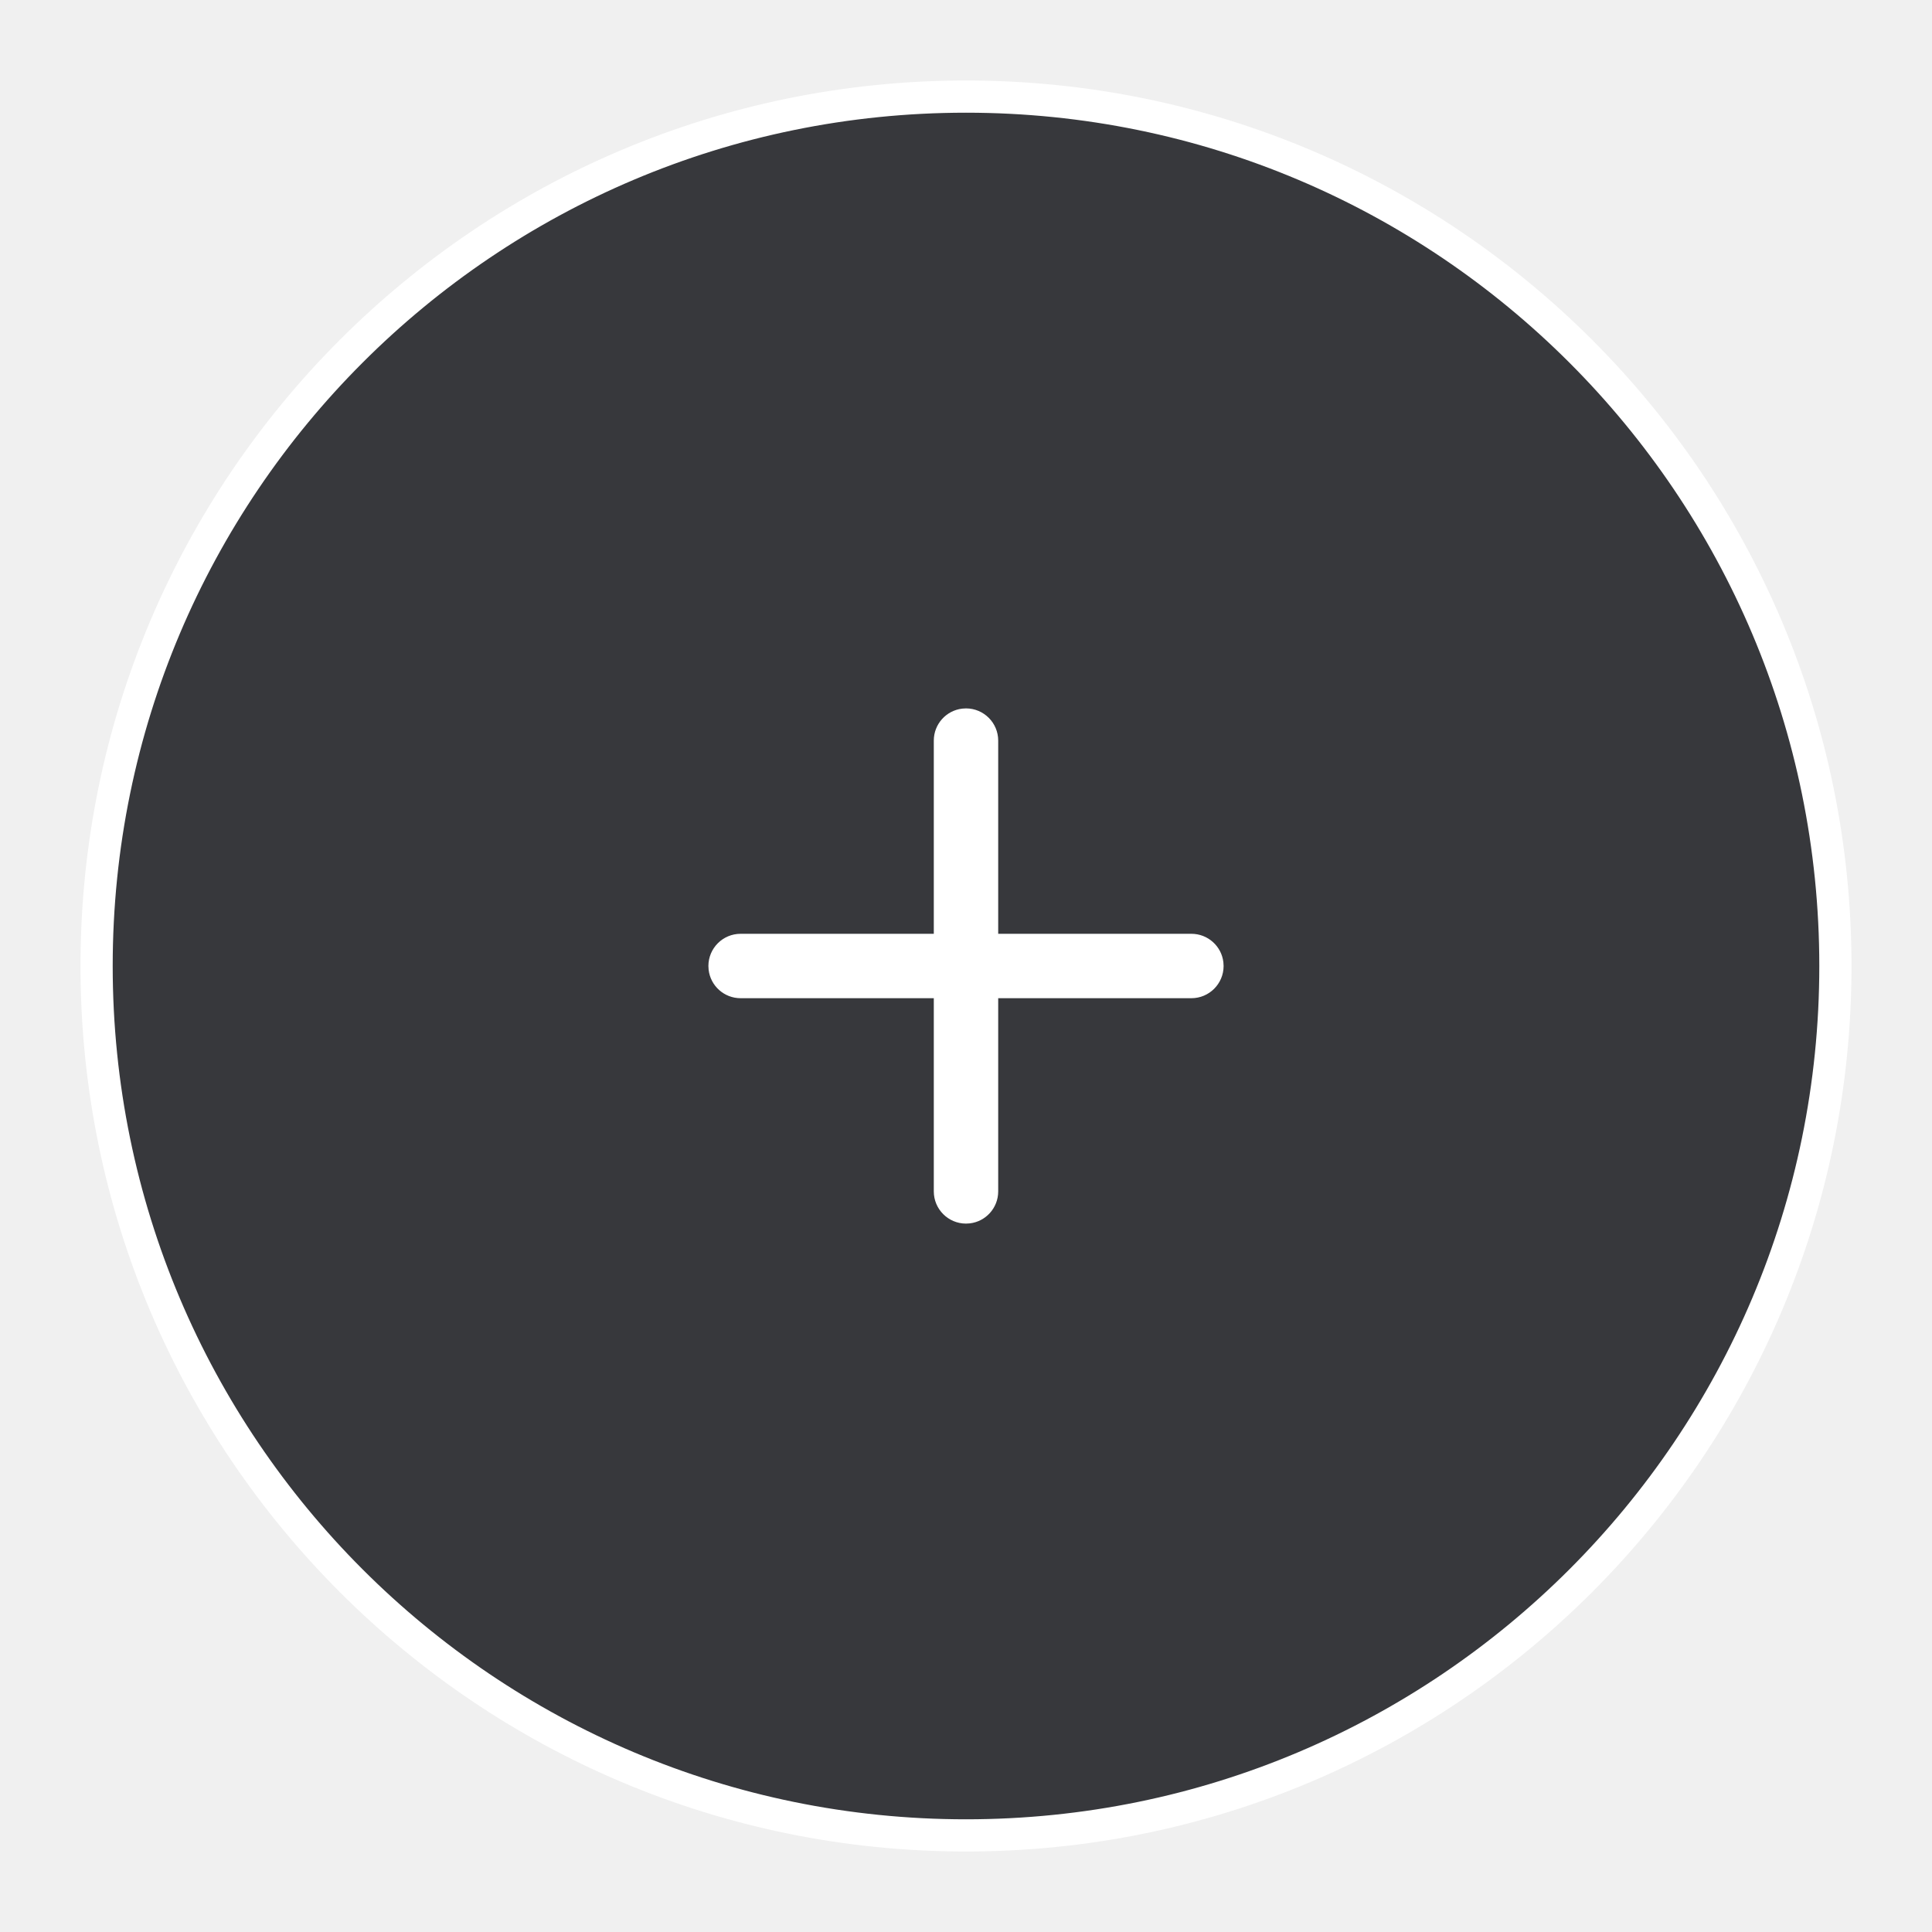
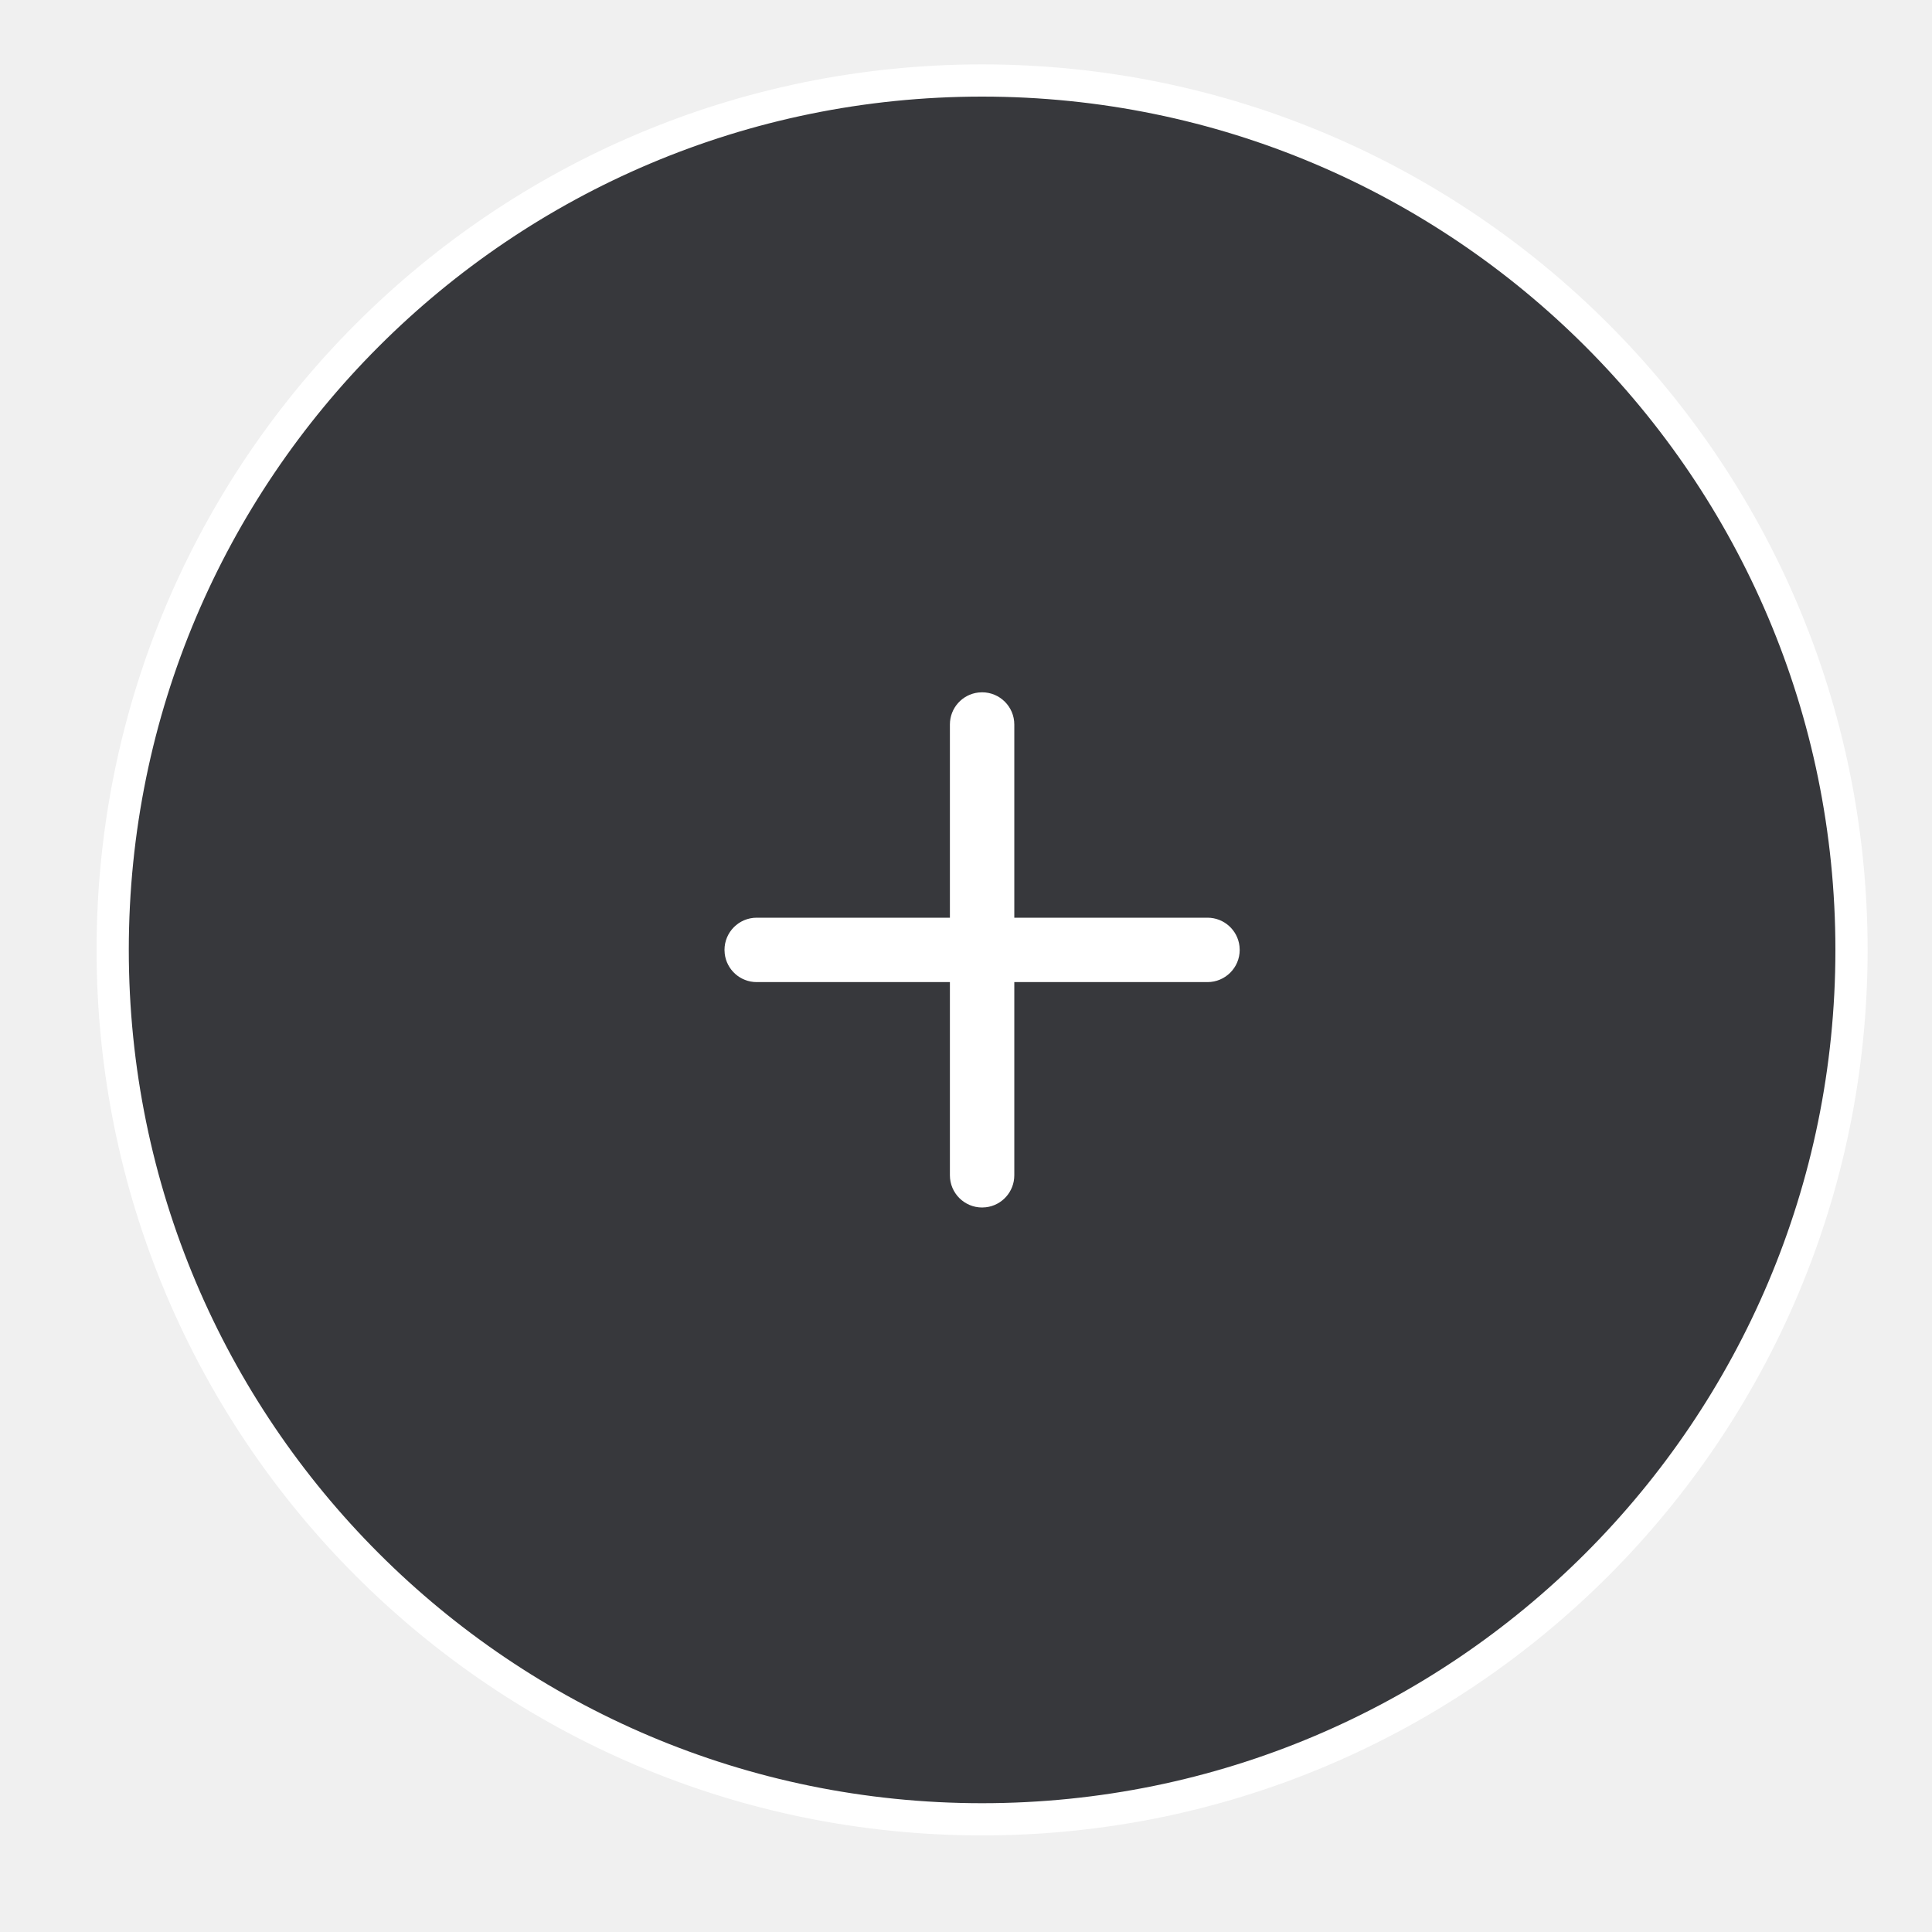
<svg xmlns="http://www.w3.org/2000/svg" xmlns:xlink="http://www.w3.org/1999/xlink" width="60" height="60" viewBox="0 0 60 60" version="1.1" id="svg17">
  <defs id="defs7">
    <path d="m 27,19 c 0.552,0 1,0.448 1,1 v 0 6 h 6 c 0.513,0 0.936,0.386 0.993,0.883 L 35,27 c 0,0.552 -0.448,1 -1,1 v 0 h -6 v 6 c 0,0.513 -0.386,0.936 -0.883,0.993 L 27,35 c -0.552,0 -1,-0.448 -1,-1 v 0 -6 h -6 c -0.513,0 -0.936,-0.386 -0.993,-0.883 L 19,27 c 0,-0.552 0.448,-1 1,-1 v 0 h 6 v -6 c 0,-0.513 0.386,-0.936 0.883,-0.993 z" id="path-1" />
  </defs>
  <g id="GIFOS" style="fill:none;fill-rule:evenodd;stroke:none;stroke-width:1" transform="translate(0,6)">
-     <g id="16-UI-Kit-Modo-Nocturno" transform="translate(-1227,-505)">
+     <g id="16-UI-Kit-Modo-Nocturno" transform="translate(-1226.5,-505.5)">
      <g id="CTA-crar-gifo-modo-noc" transform="translate(1230,502)">
        <circle id="Oval-3-Copy" cx="27" cy="27" r="27" style="fill:#37383c;fill-opacity:1;fill-rule:nonzero;stroke:#ffffff;stroke-opacity:1" />
        <mask id="mask-2" fill="white">
          <use xlink:href="#path-1" id="use10" x="0" y="0" width="100%" height="100%" />
        </mask>
        <use id="Combined-Shape" xlink:href="#path-1" style="fill:#ffffff;fill-opacity:1;fill-rule:nonzero" x="0" y="0" width="100%" height="100%" />
      </g>
    </g>
  </g>
</svg>
